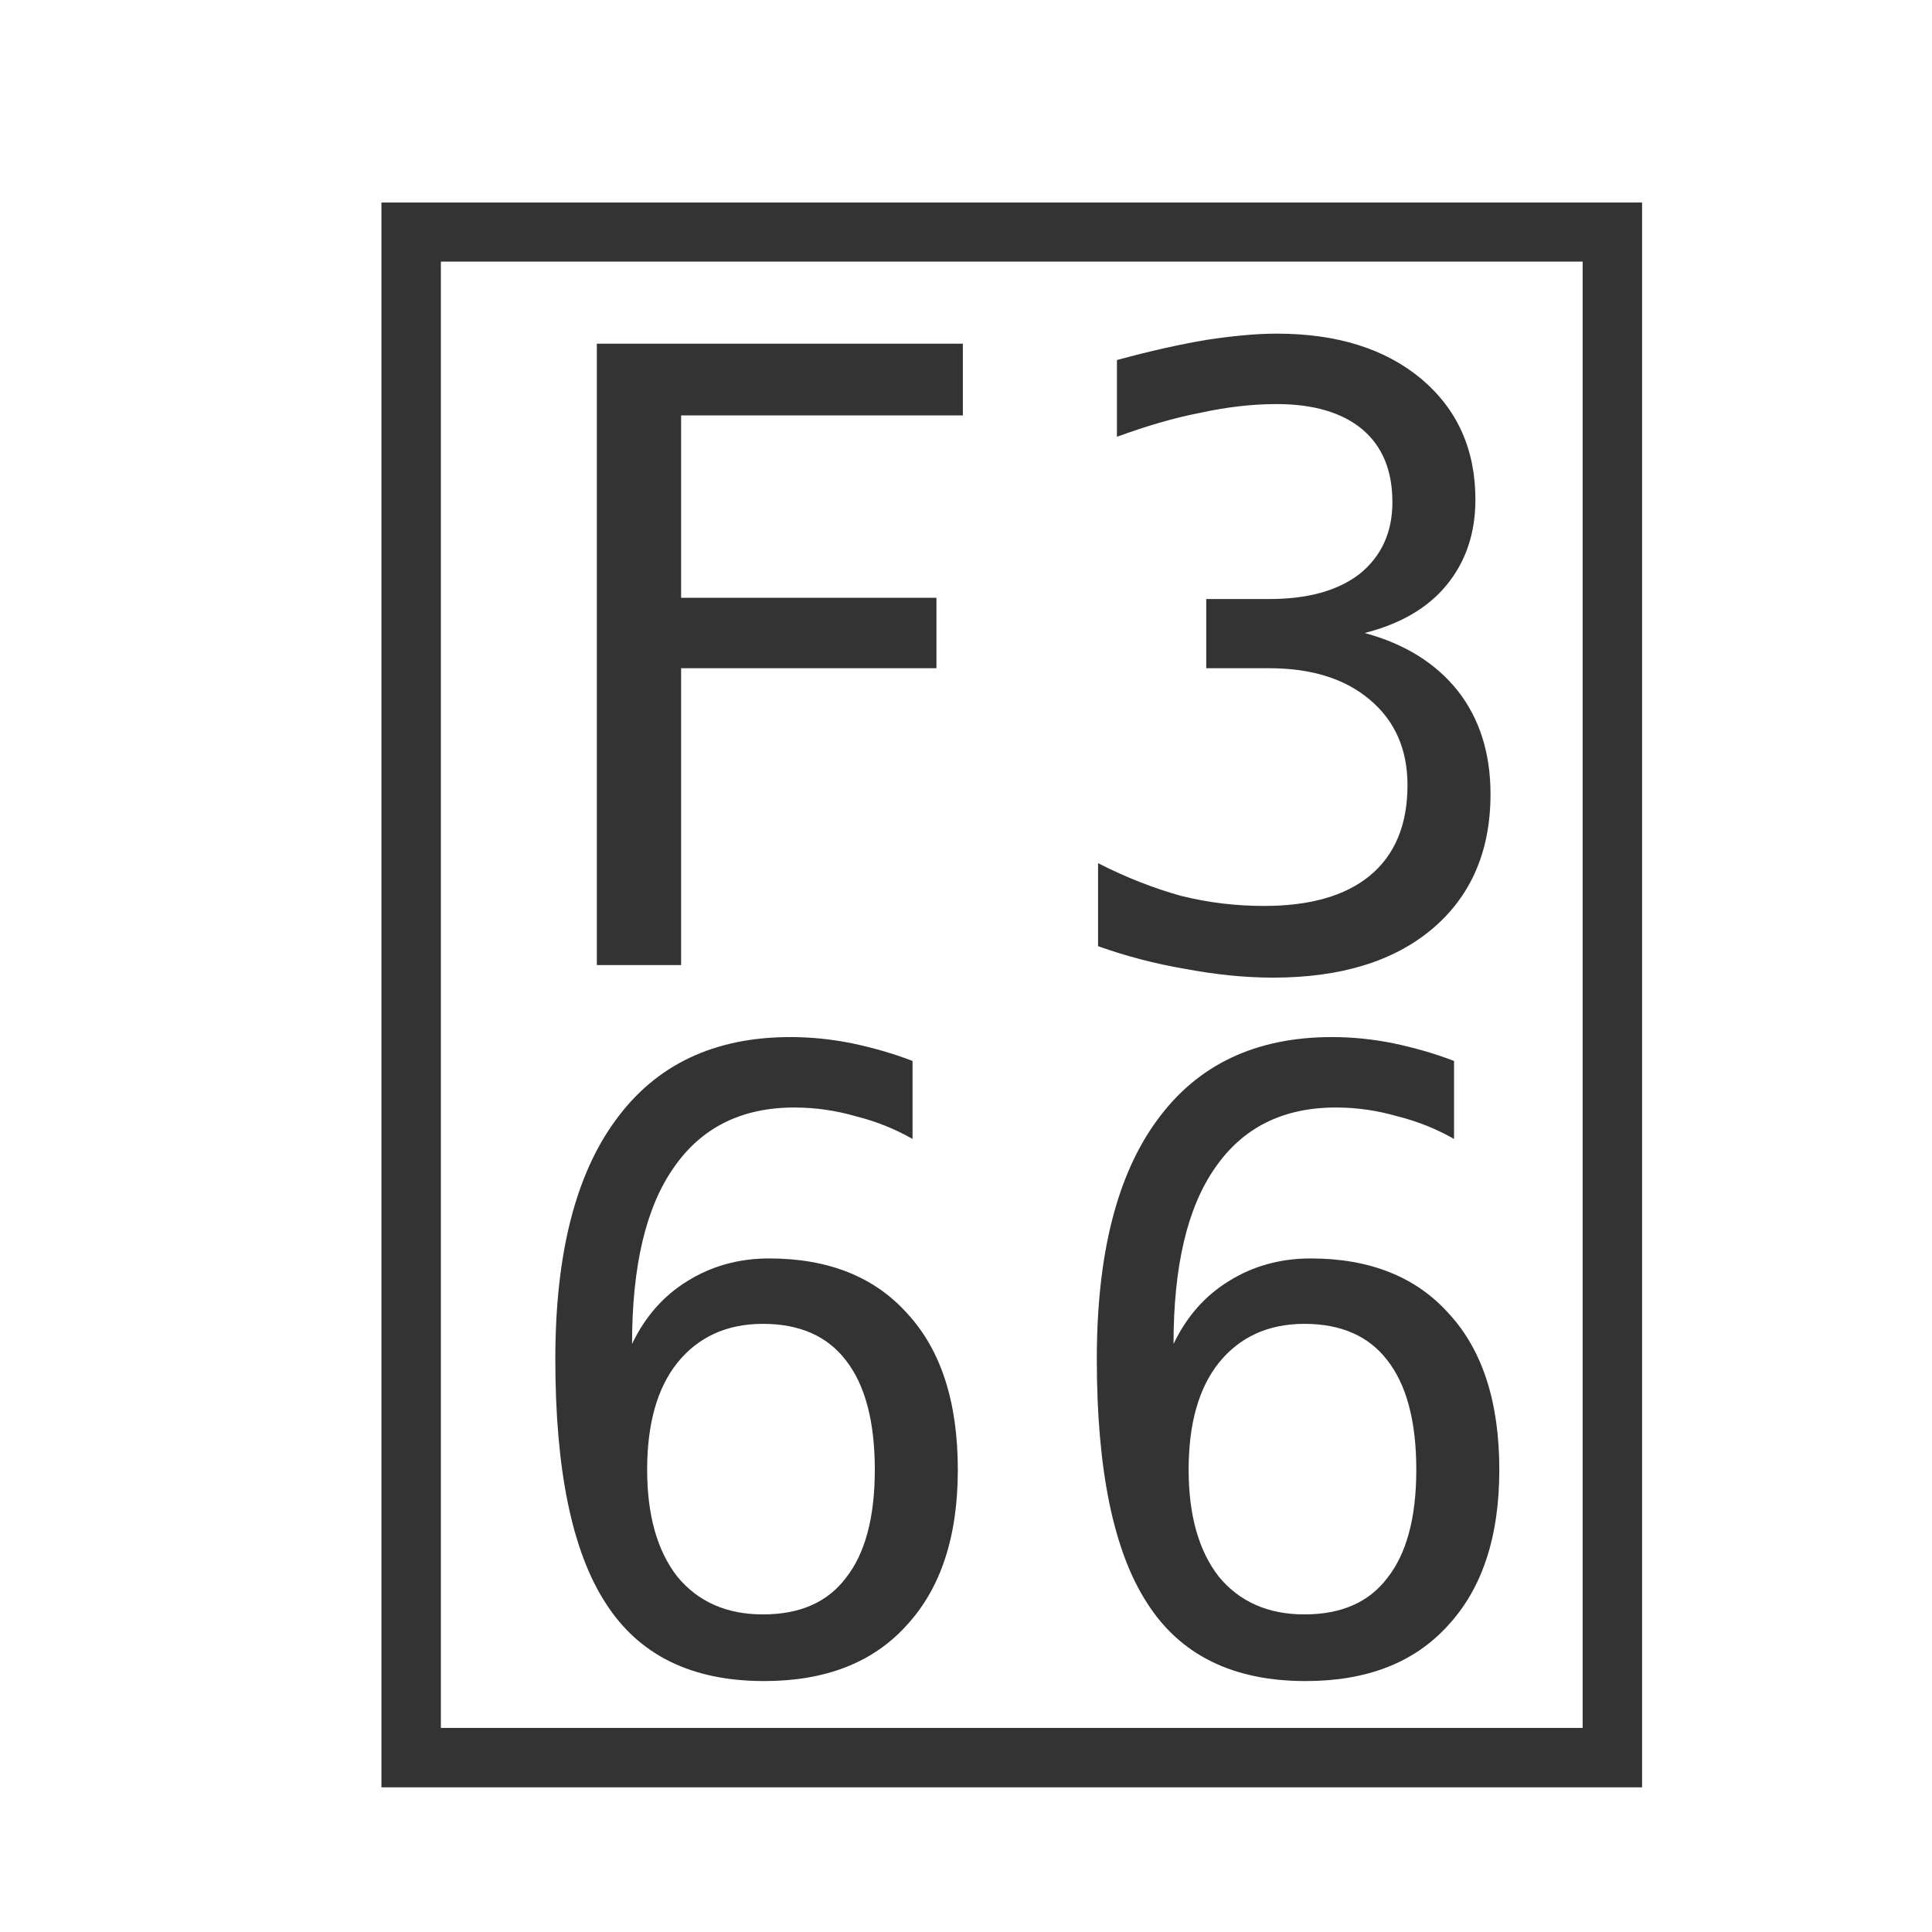
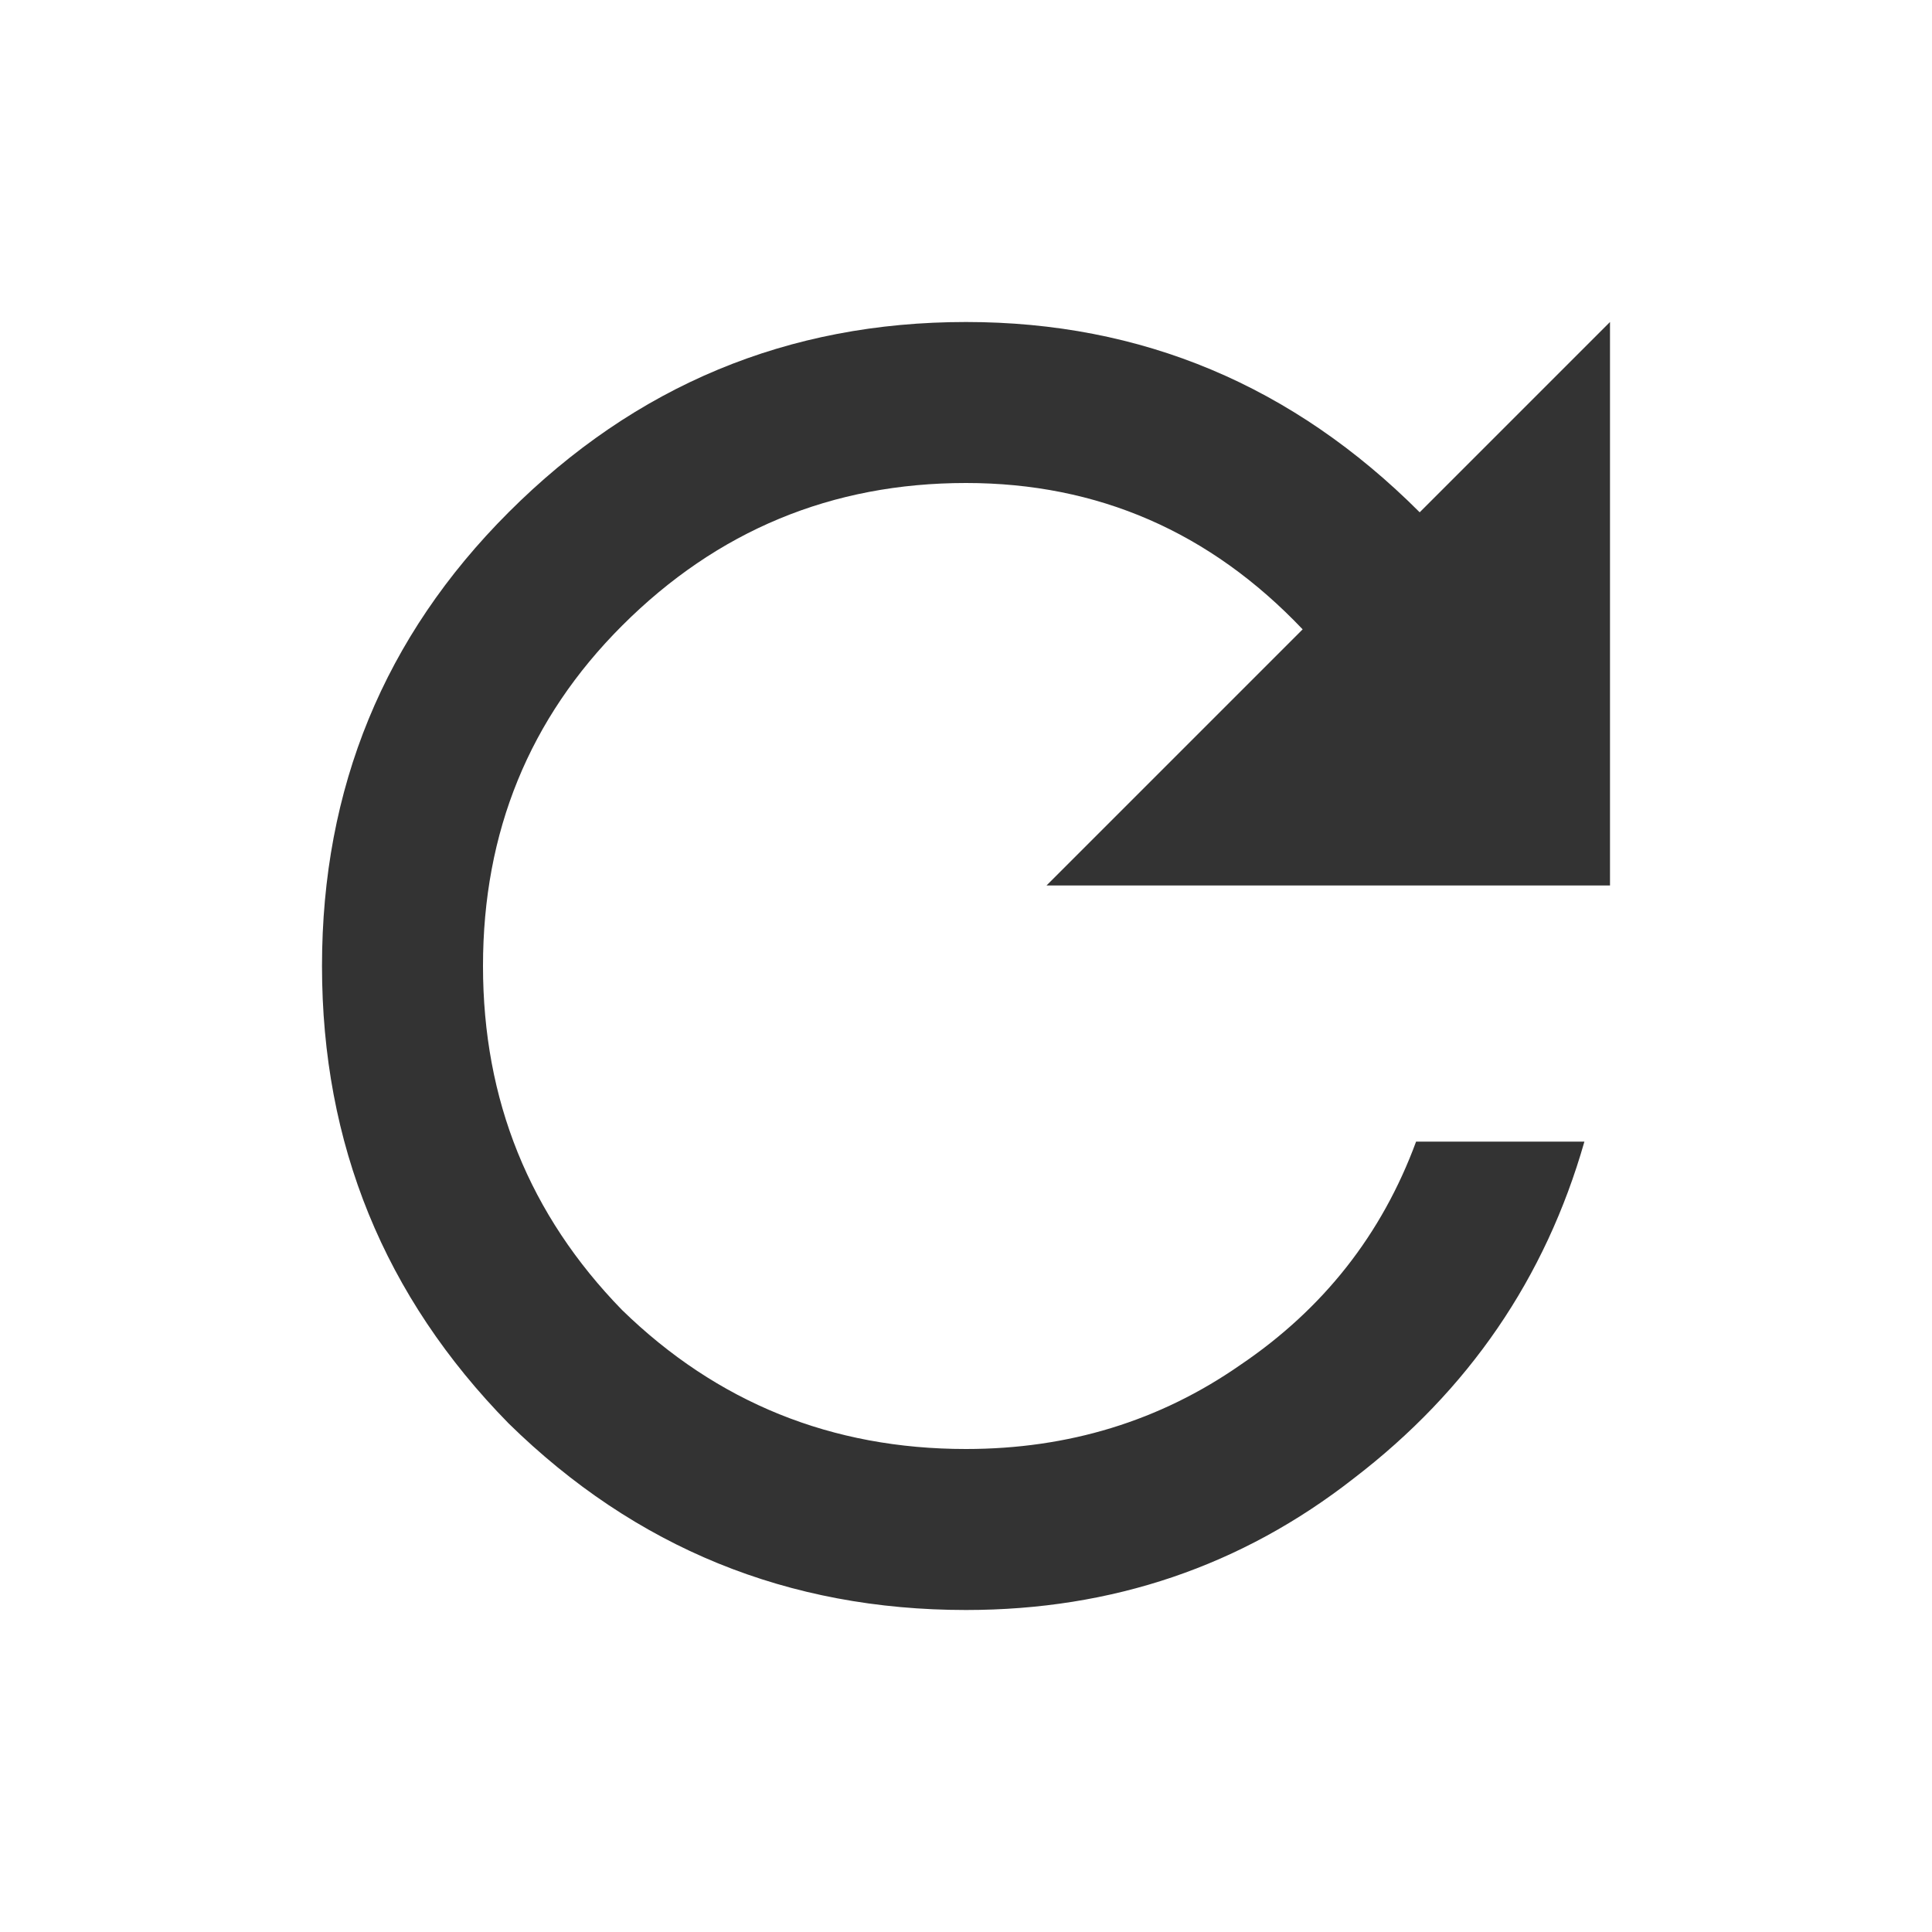
<svg xmlns="http://www.w3.org/2000/svg" width="24" height="24" viewBox="0 0 24 24" version="1.1" id="svg6">
  <defs id="defs10" />
-   <text xml:space="preserve" style="font-style:normal;font-weight:normal;font-size:23.273px;line-height:1.25;font-family:sans-serif;letter-spacing:0px;word-spacing:0px;fill:#333333;fill-opacity:1;stroke:none;stroke-width:0.582;" x="4" y="20.727" id="text823-7">
-     <tspan id="tspan821-2" x="4" y="20.727" style="font-style:normal;font-variant:normal;font-weight:normal;font-stretch:normal;font-family:Ionicons;-inkscape-font-specification:Ionicons;stroke-width:0.582;fill:#333333;fill-opacity:1;"></tspan>
-   </text>
+   <g aria-label="" style="font-style:normal;font-weight:normal;font-size:23.273px;line-height:1.25;font-family:sans-serif;letter-spacing:0px;word-spacing:0px;fill:#333333;fill-opacity:1;stroke:none;stroke-width:0.582" id="text823-7">
+     <path d="m 12,18 q 1.909,0 3.409,-1.045 1.545,-1.045 2.182,-2.773 h 2.091 Q 18.955,16.727 16.818,18.364 14.727,20 12,20 q -3.318,0 -5.682,-2.318 -2.318,-2.364 -2.318,-5.682 0,-3.318 2.318,-5.636 Q 8.682,4 12,4 q 3.273,0 5.636,2.364 L 20,4 V 11 H 13 L 16.182,7.818 Q 14.455,6 12,6 q -2.5,0 -4.273,1.773 -1.727,1.727 -1.727,4.227 0,2.5 1.727,4.273 Q 9.5,18 12,18 Z" style="font-style:normal;font-variant:normal;font-weight:normal;font-stretch:normal;font-family:Ionicons;-inkscape-font-specification:Ionicons;fill:#333333;fill-opacity:1;stroke-width:0.582" id="path3583" />
+   </g>
</svg>
